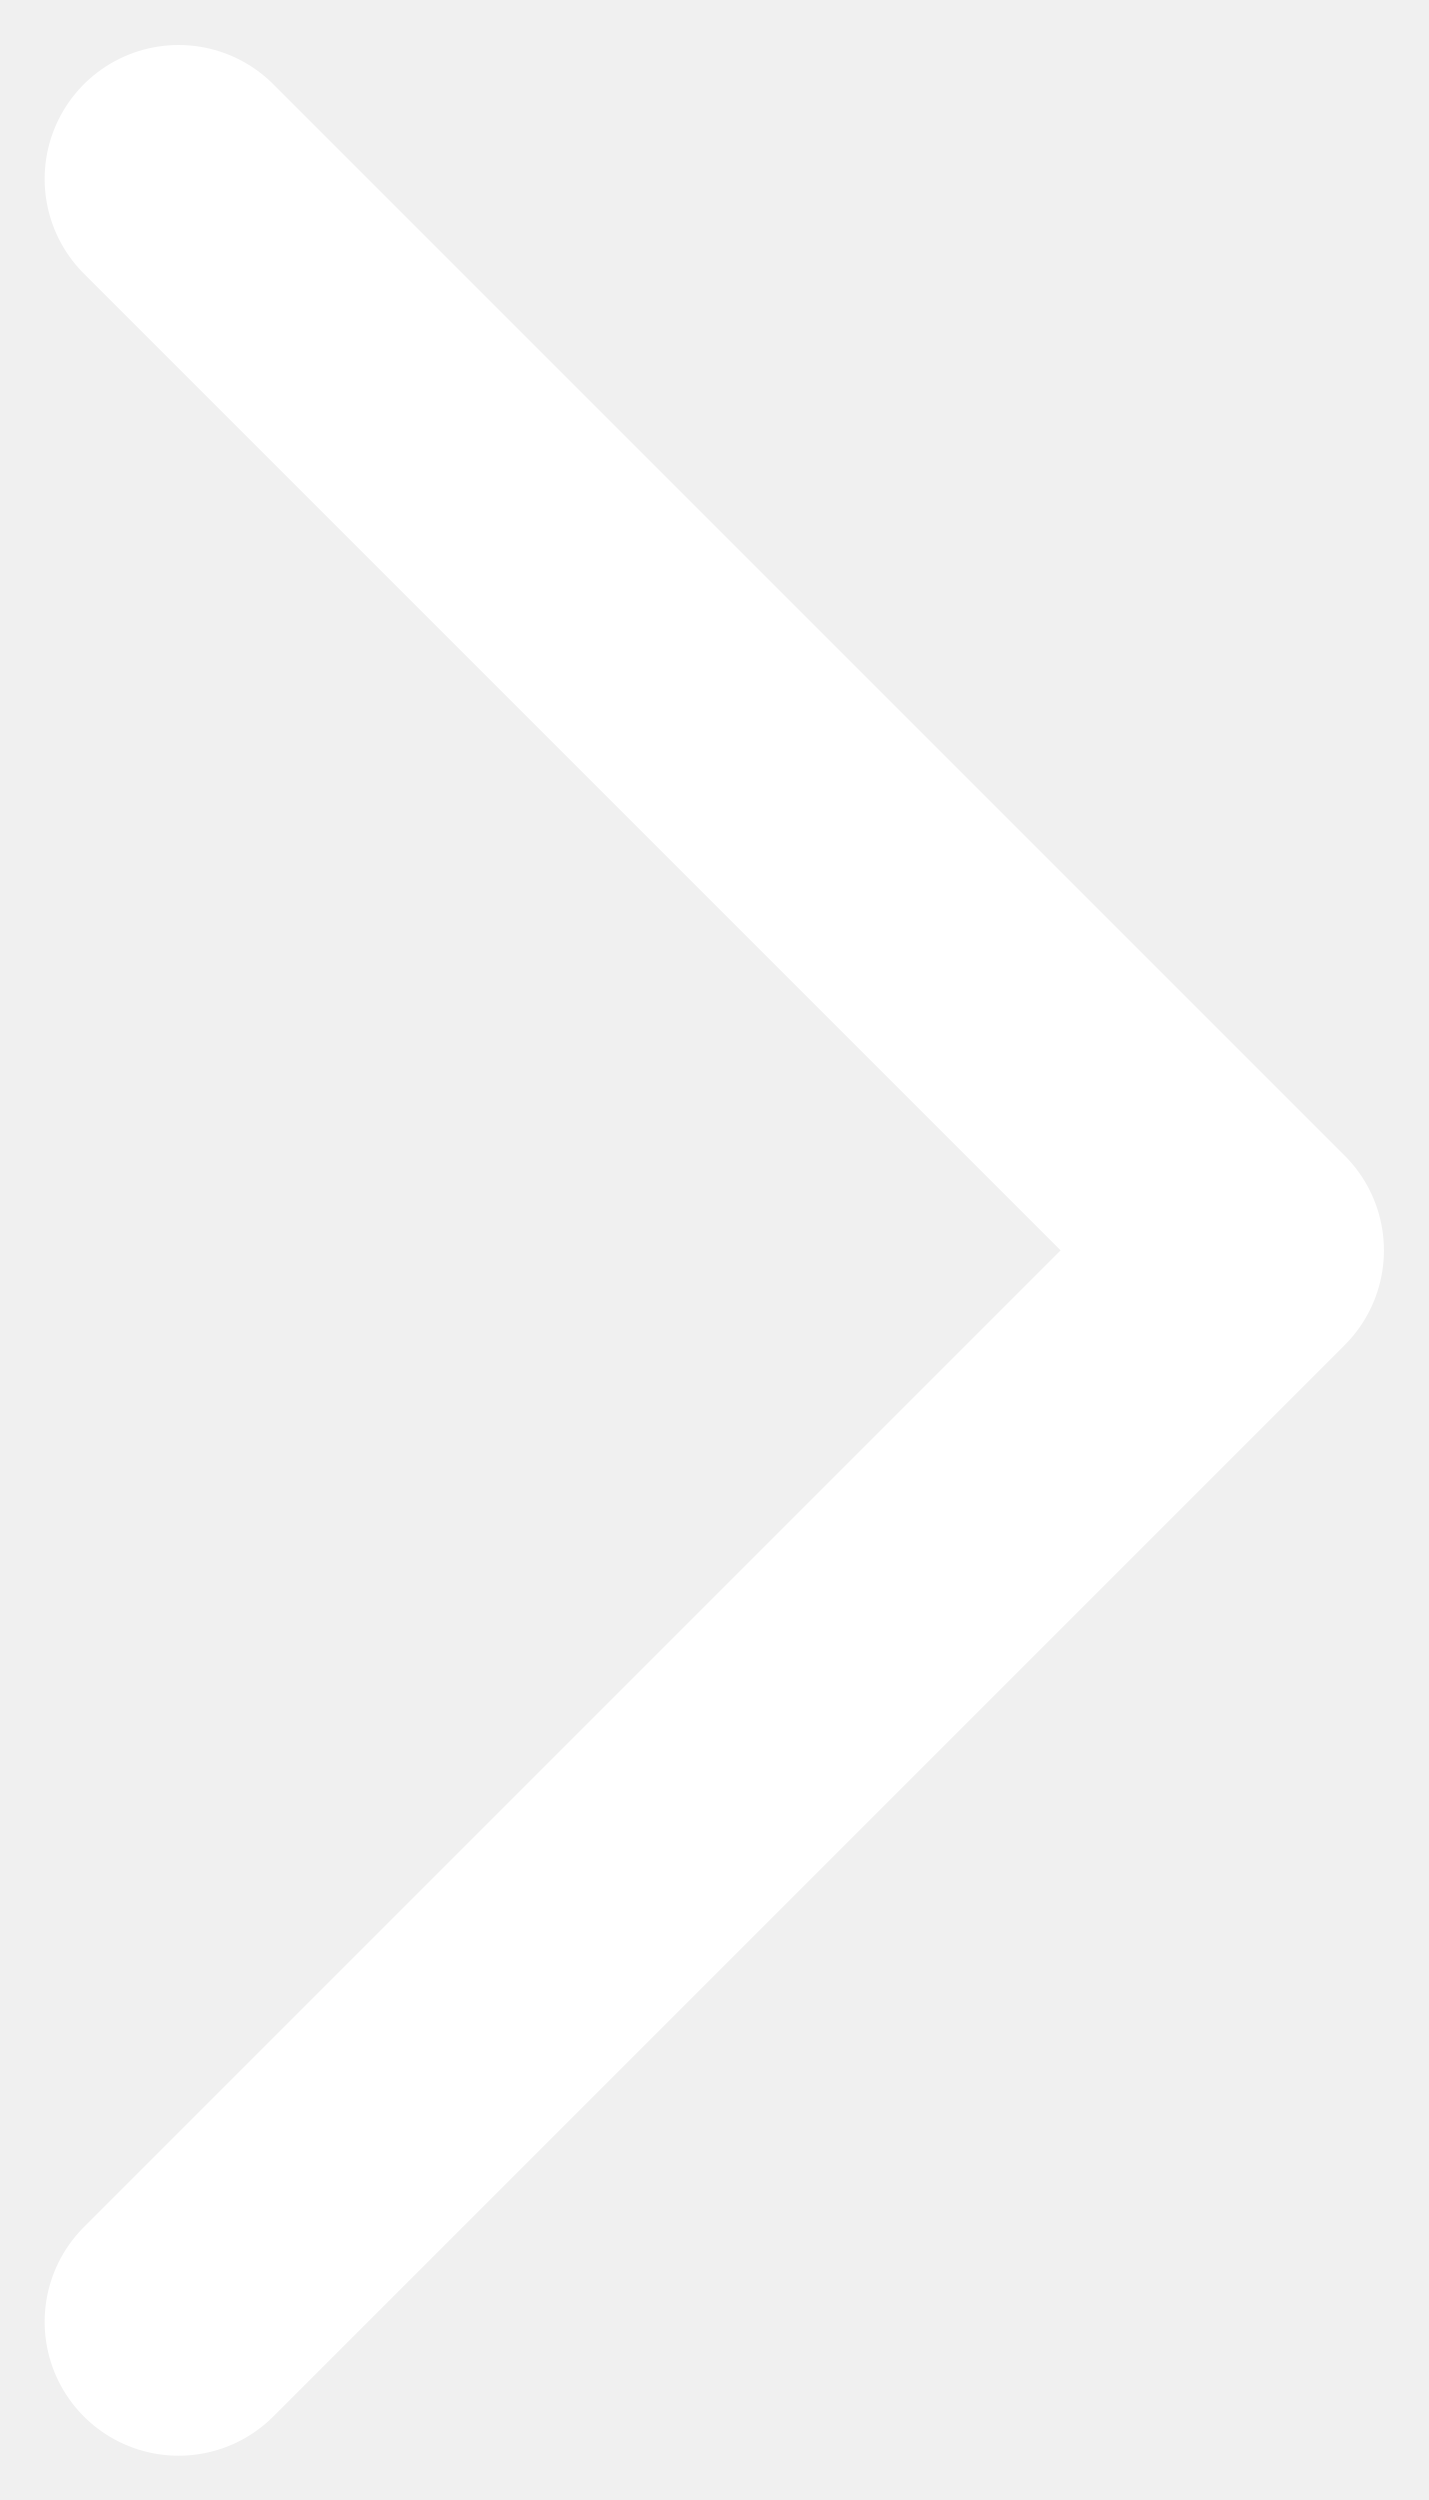
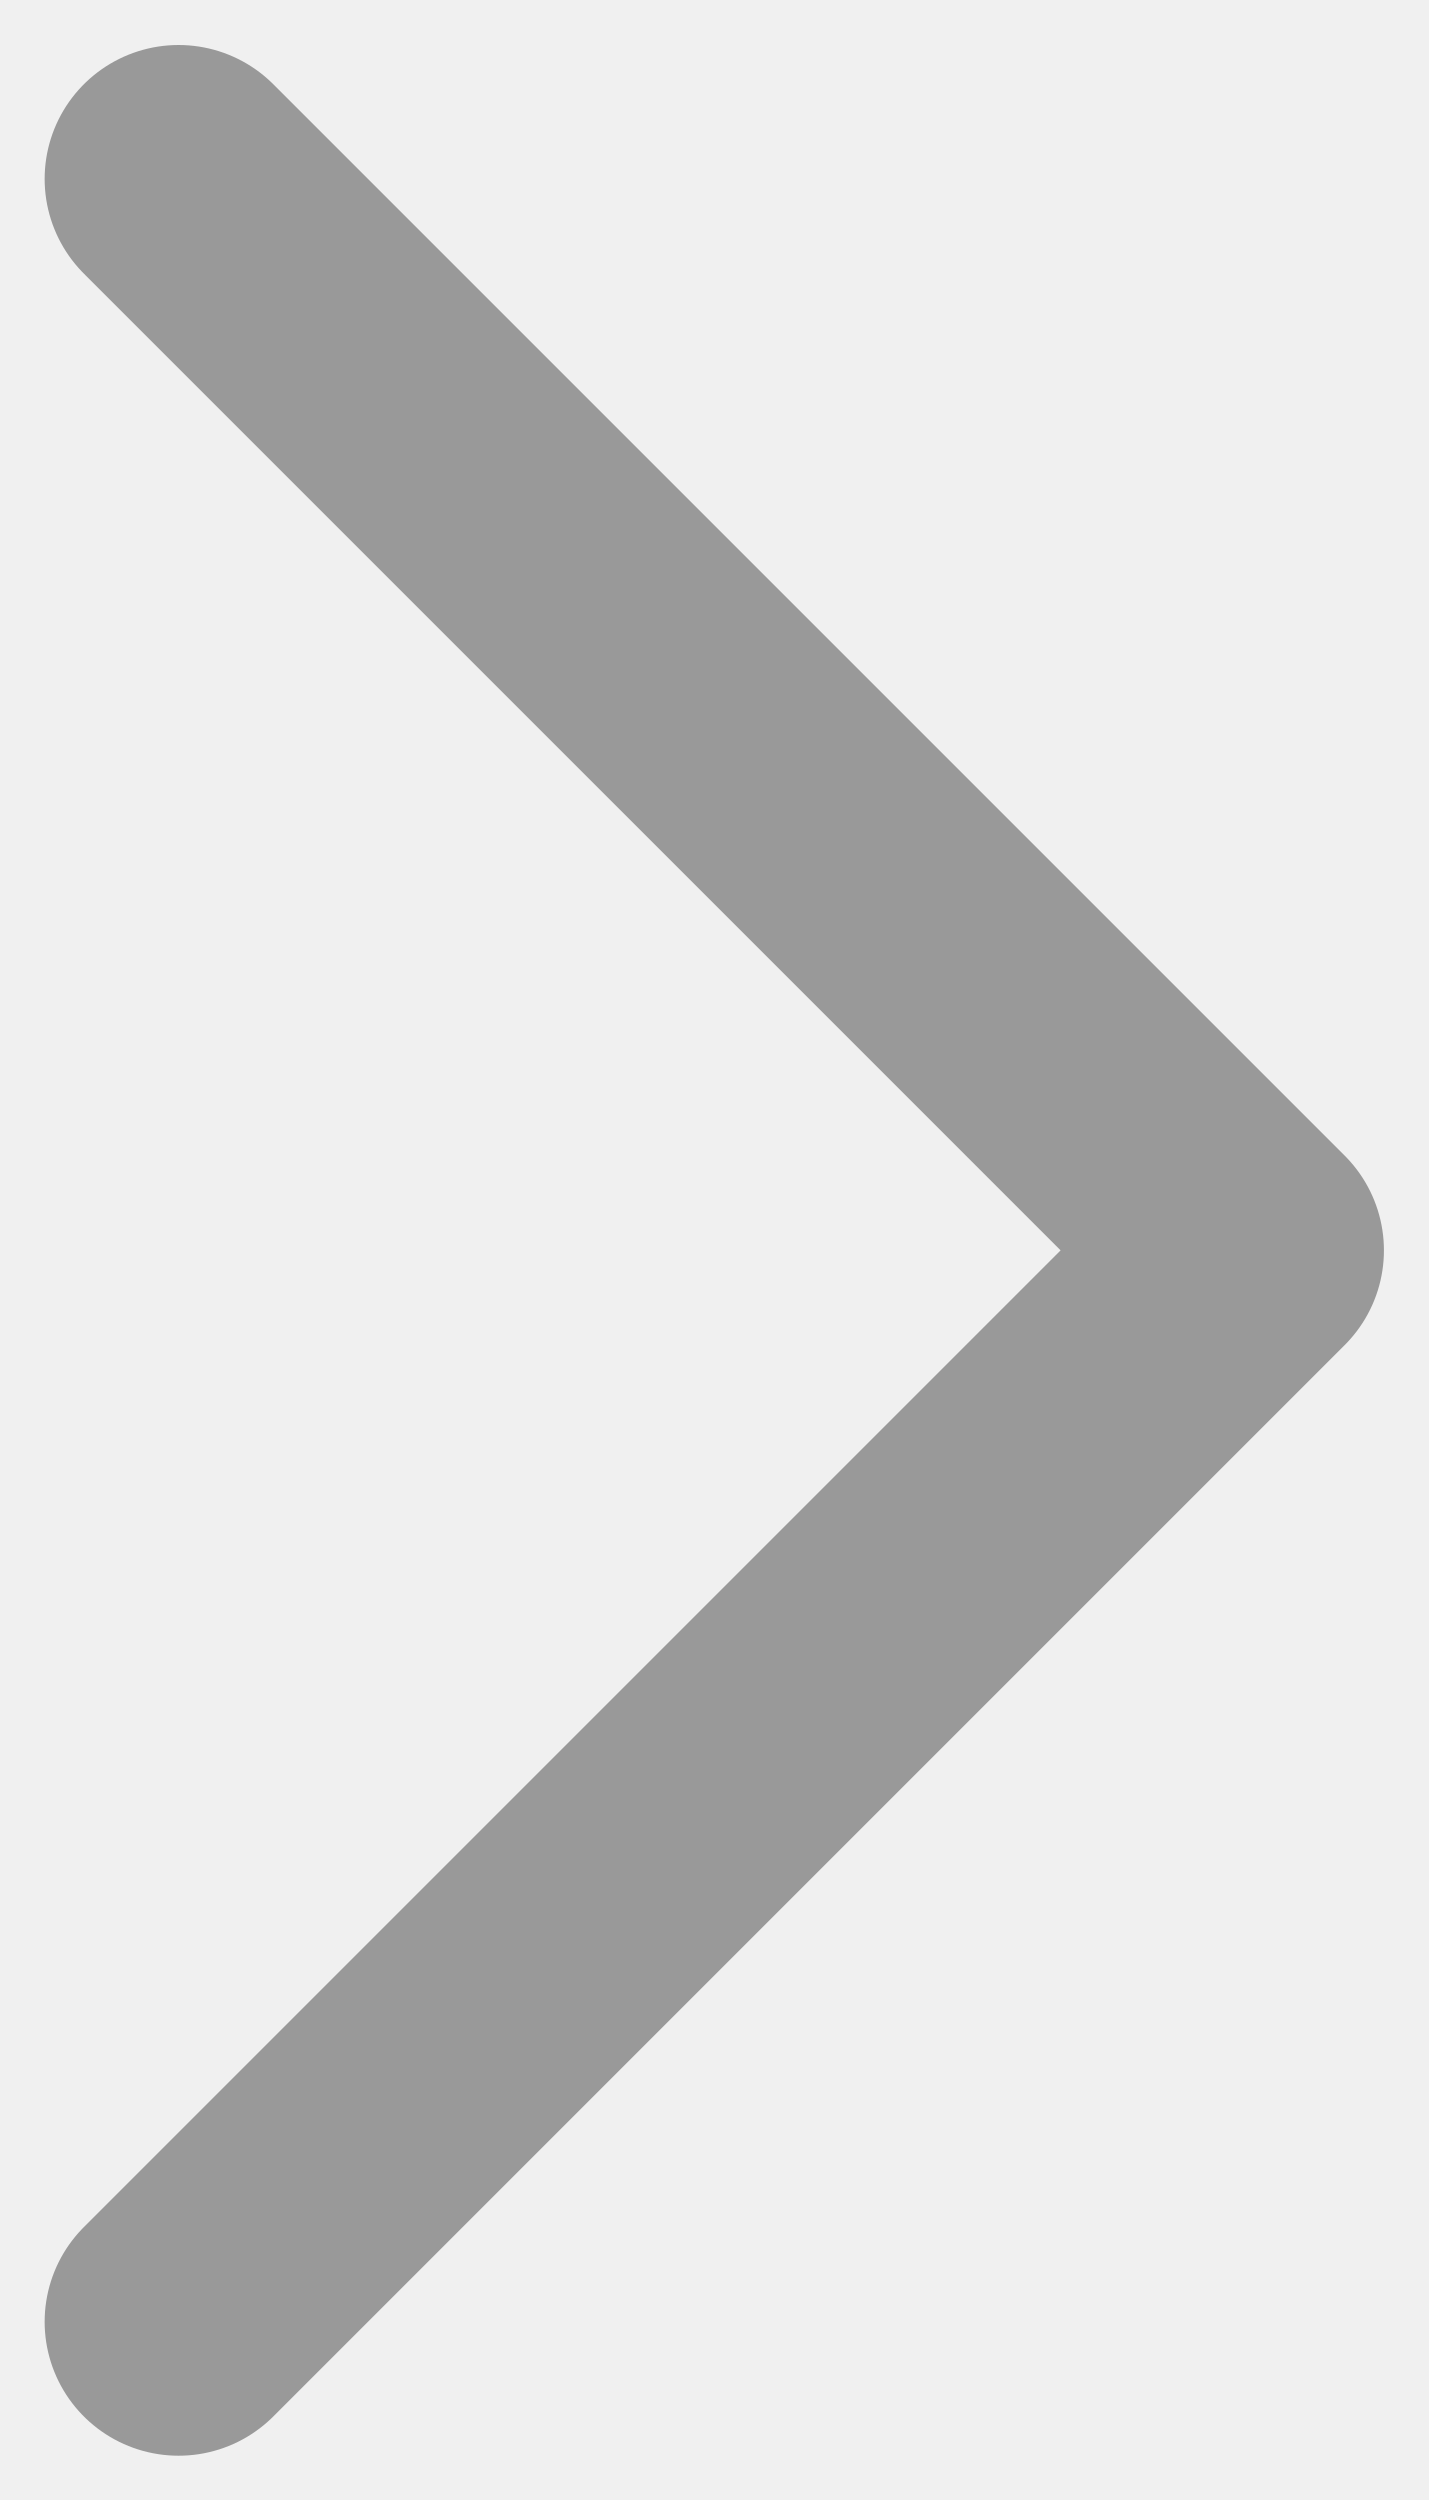
- <svg xmlns="http://www.w3.org/2000/svg" width="8" height="14" viewBox="0 0 8 14" stroke="#FFFFFF" fill="none">
+ <svg xmlns="http://www.w3.org/2000/svg" width="8" height="14" viewBox="0 0 8 14" stroke="#999999" fill="none">
  <path d="M1 1.002L7 7.002L1 13.002" stroke-width="1.5" stroke-linecap="round" stroke-linejoin="round" />
</svg>
